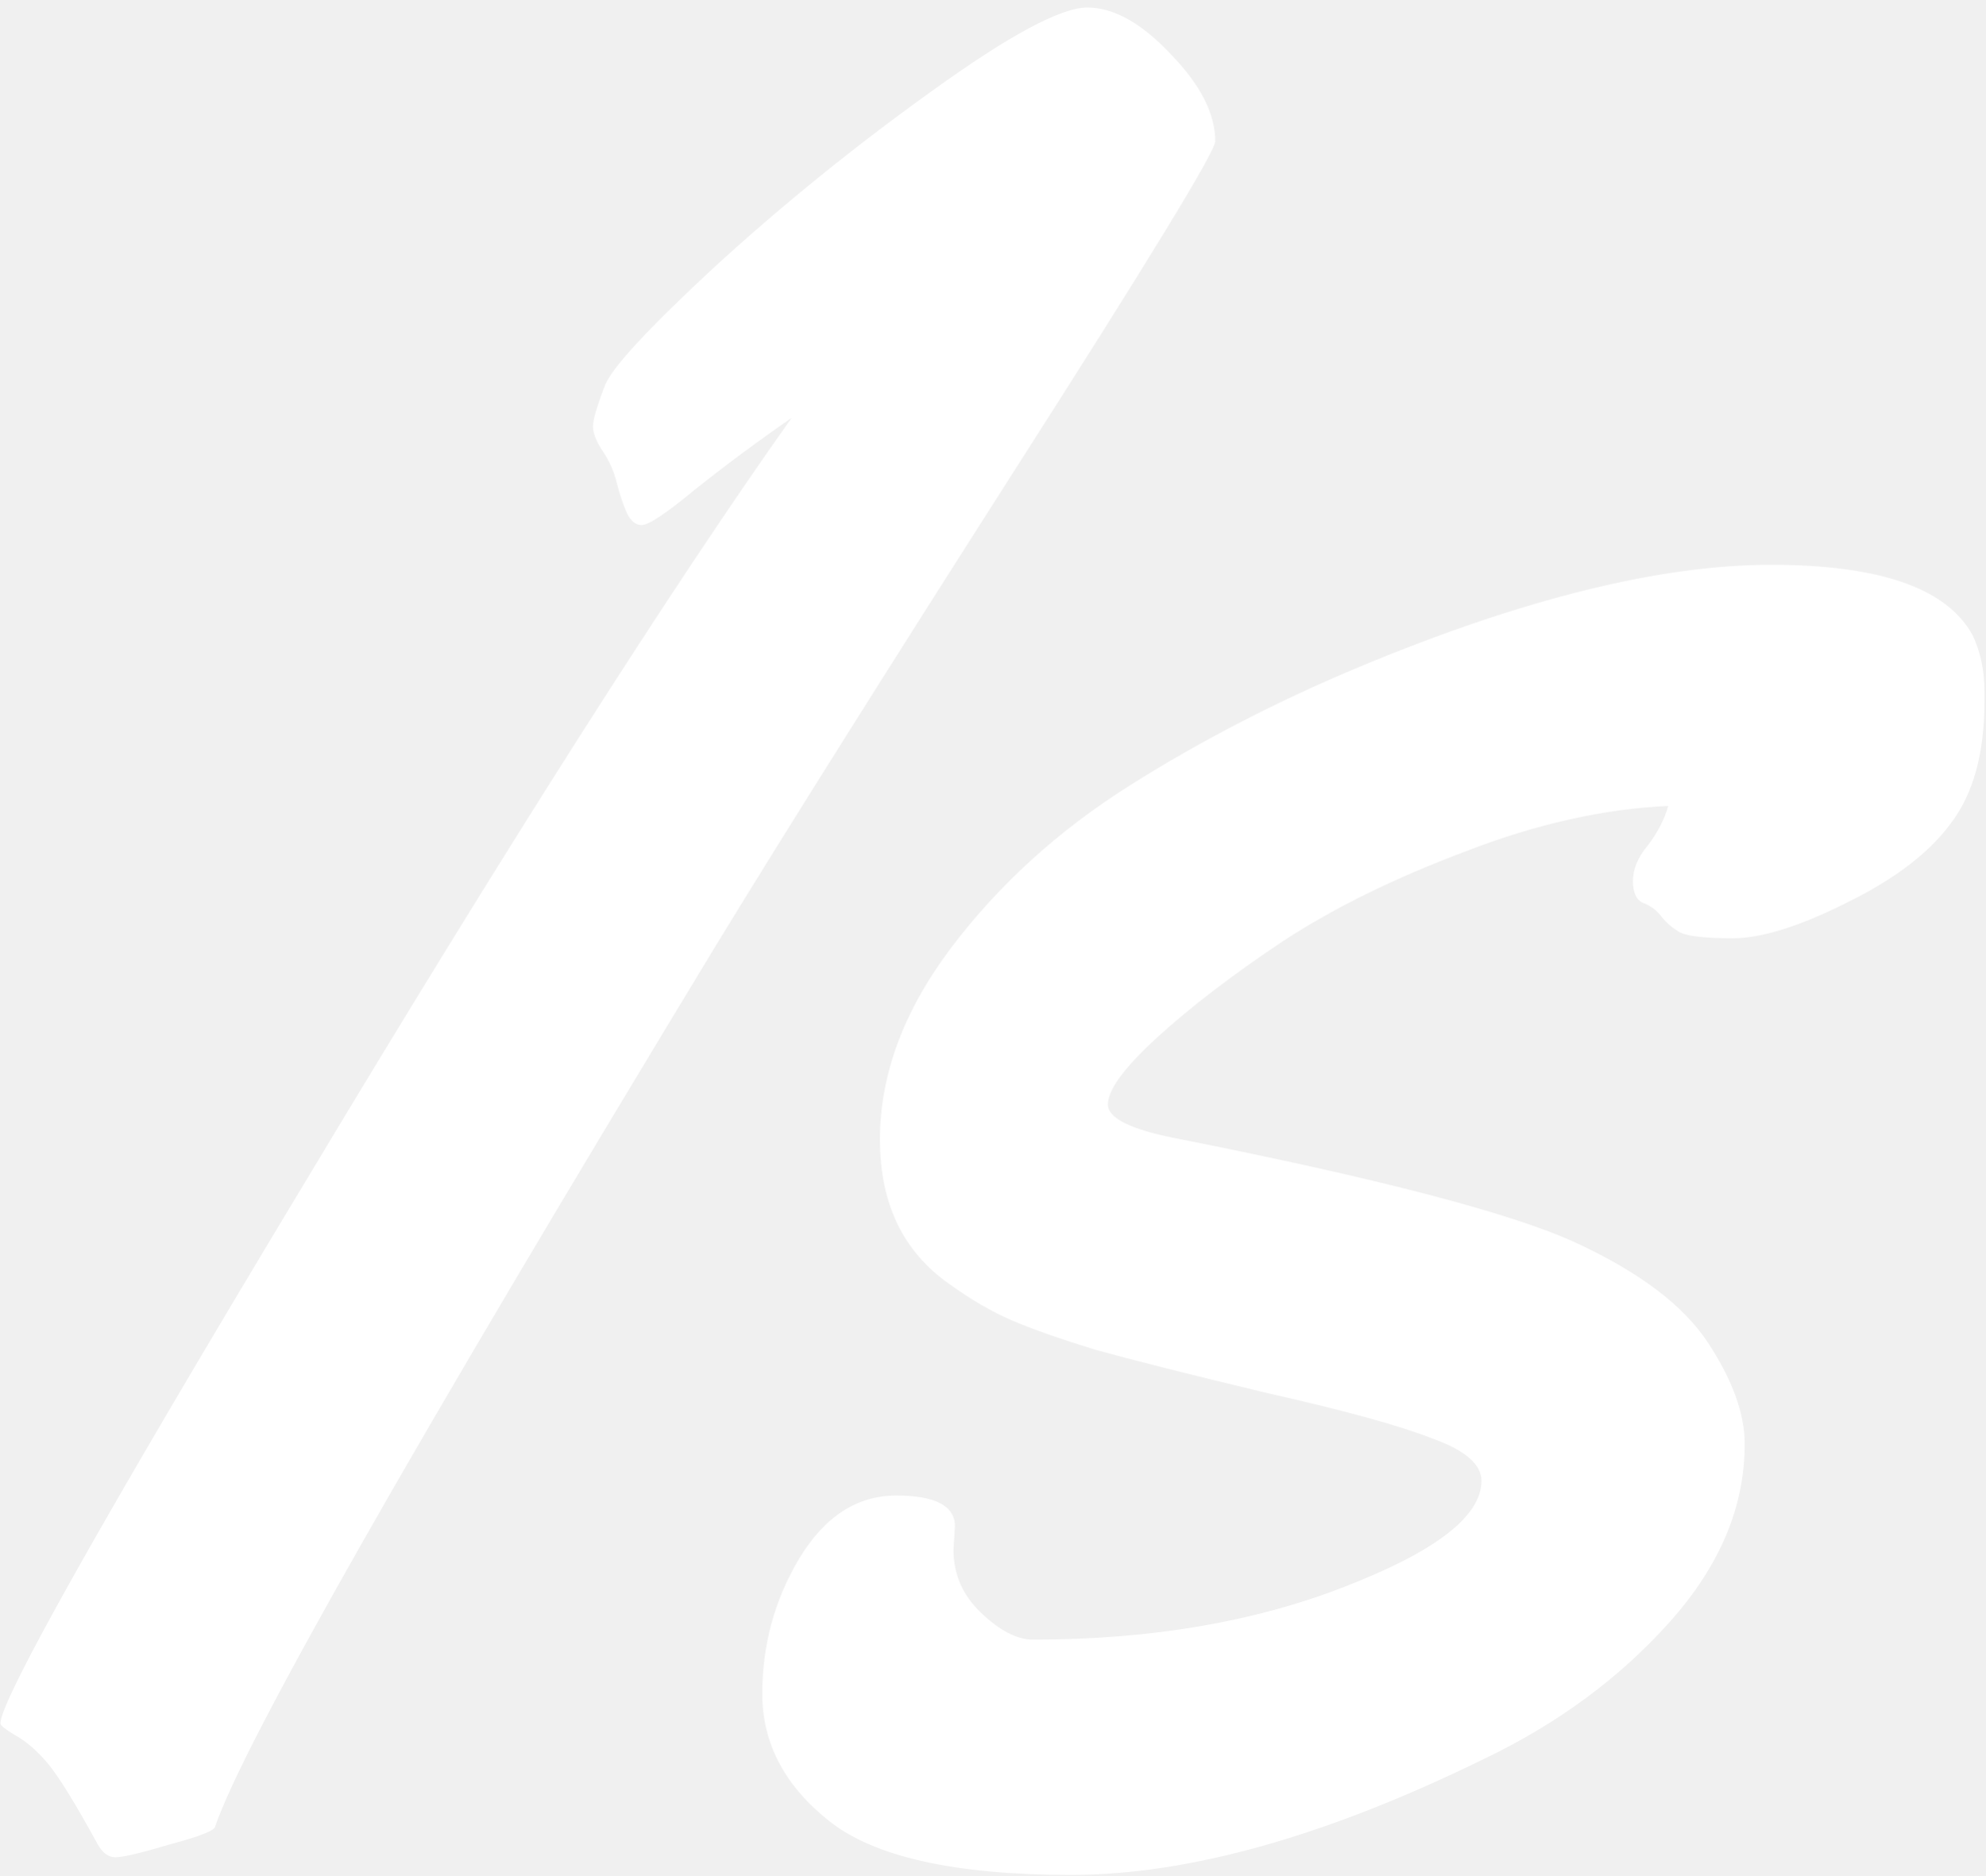
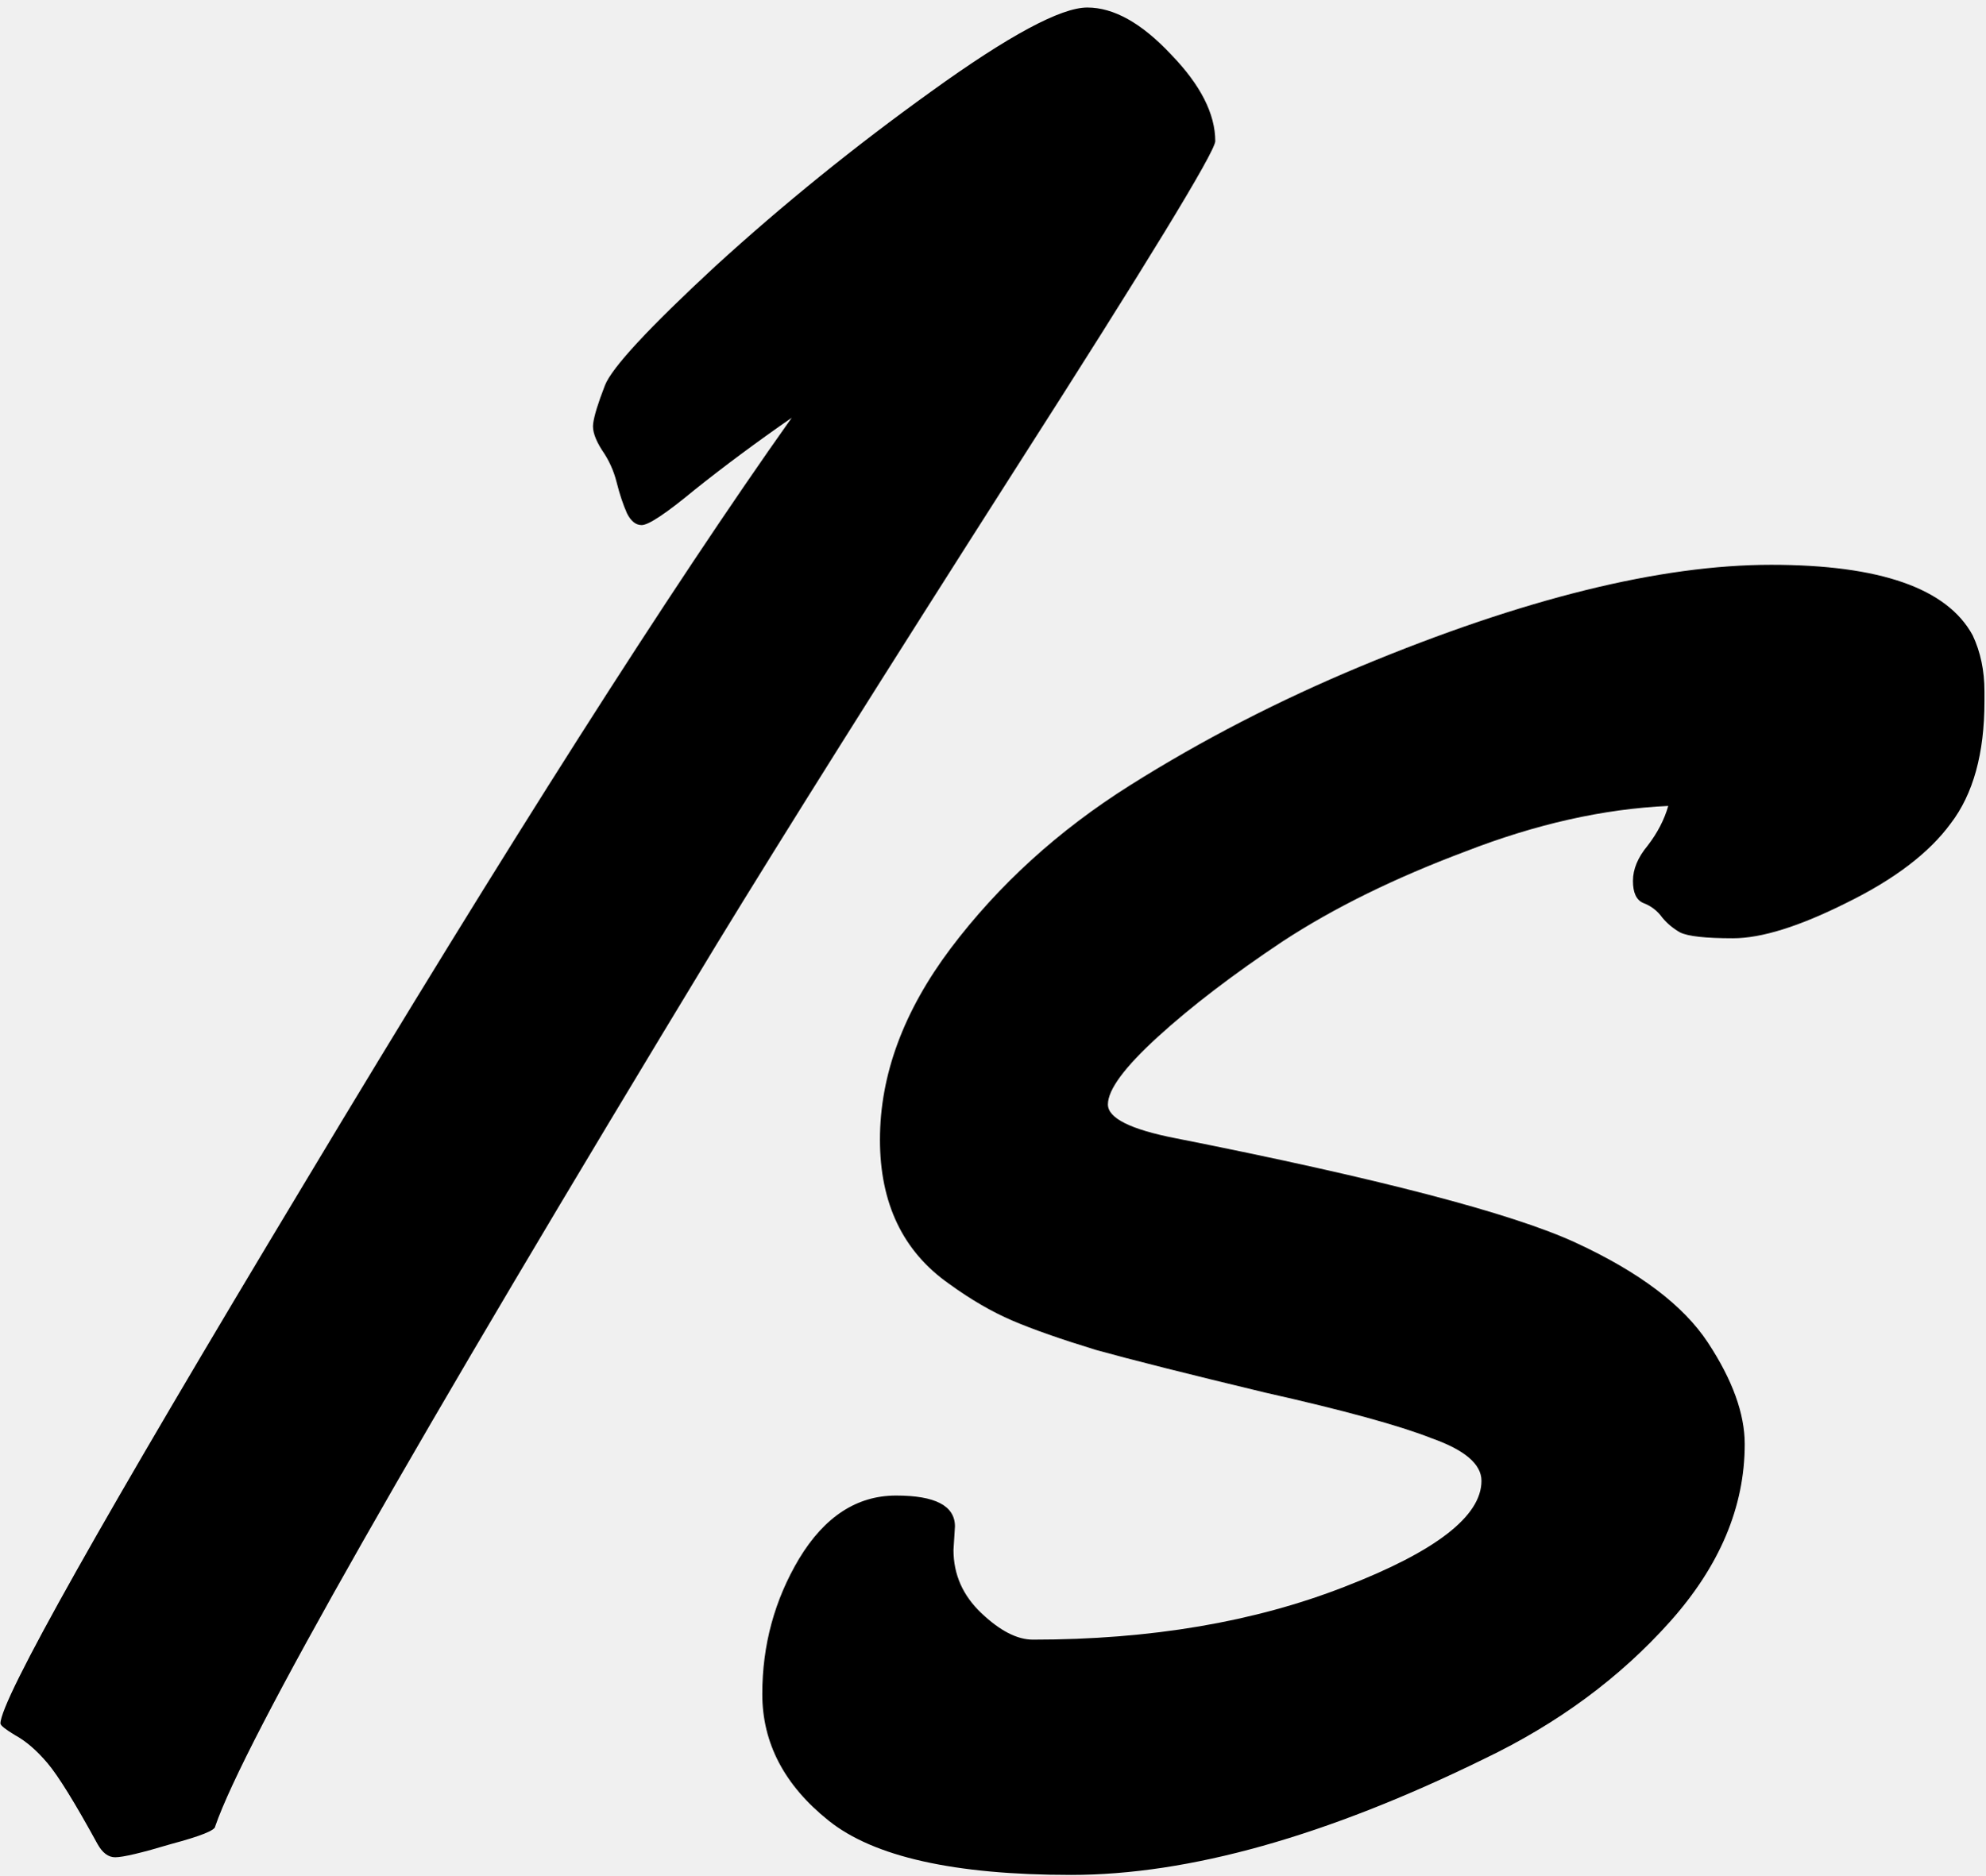
- <svg xmlns="http://www.w3.org/2000/svg" width="145" height="137" viewBox="0 0 145 137" fill="none">
-   <path d="M52.348 68.977C30.076 105.715 17.865 127.199 15.717 133.43C15.717 133.716 14.643 134.146 12.494 134.719C10.346 135.363 8.985 135.686 8.412 135.686C7.911 135.686 7.481 135.363 7.123 134.719C5.476 131.711 4.258 129.742 3.471 128.811C2.683 127.88 1.895 127.199 1.107 126.77C0.391 126.34 0.033 126.053 0.033 125.91C0.033 124.191 7.445 111.014 22.27 86.379C37.094 61.672 48.946 43.052 57.826 30.52C55.248 32.31 52.885 34.065 50.736 35.783C48.66 37.502 47.37 38.361 46.869 38.361C46.44 38.361 46.081 38.075 45.795 37.502C45.508 36.857 45.258 36.105 45.043 35.246C44.828 34.387 44.47 33.599 43.969 32.883C43.467 32.095 43.253 31.451 43.324 30.949C43.396 30.376 43.682 29.445 44.184 28.156C44.685 26.867 47.37 23.967 52.24 19.455C57.182 14.943 62.445 10.682 68.031 6.672C73.689 2.59 77.484 0.549 79.418 0.549C81.352 0.549 83.393 1.695 85.541 3.986C87.689 6.206 88.764 8.319 88.764 10.324C88.692 11.184 83.822 19.169 74.154 34.279C64.558 49.318 57.289 60.884 52.348 68.977ZM69.75 111.516L69.643 113.234C69.643 115.025 70.323 116.564 71.684 117.854C73.044 119.143 74.297 119.787 75.443 119.787C84.037 119.787 91.628 118.498 98.217 115.92C104.877 113.342 108.207 110.764 108.207 108.186C108.207 106.968 106.99 105.93 104.555 105.07C102.191 104.139 98.145 103.029 92.416 101.74C86.758 100.38 82.641 99.341 80.062 98.625C77.484 97.837 75.443 97.121 73.939 96.477C72.436 95.832 70.896 94.937 69.32 93.791C65.954 91.428 64.272 87.919 64.272 83.264C64.272 78.537 65.99 73.882 69.428 69.299C72.937 64.644 77.305 60.669 82.533 57.375C87.761 54.081 93.383 51.18 99.398 48.674C111.286 43.732 121.277 41.262 129.369 41.262C137.318 41.262 142.224 42.98 144.086 46.418C144.659 47.635 144.945 48.996 144.945 50.5V51.252C144.945 55.047 144.122 58.02 142.475 60.168C140.899 62.316 138.357 64.25 134.848 65.969C131.41 67.688 128.653 68.547 126.576 68.547C124.571 68.547 123.282 68.404 122.709 68.117C122.208 67.831 121.778 67.473 121.42 67.043C121.062 66.542 120.596 66.184 120.023 65.969C119.522 65.754 119.271 65.217 119.271 64.357C119.271 63.498 119.63 62.639 120.346 61.779C121.062 60.848 121.563 59.882 121.85 58.879C117.123 59.094 112.182 60.204 107.025 62.209C101.869 64.143 97.429 66.327 93.705 68.762C90.053 71.197 87.009 73.524 84.574 75.744C82.139 77.964 80.922 79.611 80.922 80.686C80.922 81.688 82.569 82.512 85.863 83.156C100.688 86.092 110.427 88.635 115.082 90.783C119.737 92.932 122.96 95.367 124.75 98.088C126.54 100.809 127.436 103.28 127.436 105.5C127.436 110.083 125.609 114.416 121.957 118.498C118.305 122.58 113.793 125.91 108.422 128.488C96.892 134.146 86.83 136.975 78.236 136.975C69.714 136.975 63.806 135.65 60.512 133C57.289 130.422 55.678 127.342 55.678 123.762C55.678 120.181 56.573 116.887 58.363 113.879C60.225 110.799 62.589 109.26 65.453 109.26C68.318 109.26 69.75 110.012 69.75 111.516Z" fill="white" />
+ <svg xmlns="http://www.w3.org/2000/svg" width="145" height="137" viewBox="0 0 145 137" fill="#000000">
+   <path d="M52.348 68.977C30.076 105.715 17.865 127.199 15.717 133.43C15.717 133.716 14.643 134.146 12.494 134.719C10.346 135.363 8.985 135.686 8.412 135.686C7.911 135.686 7.481 135.363 7.123 134.719C5.476 131.711 4.258 129.742 3.471 128.811C2.683 127.88 1.895 127.199 1.107 126.77C0.391 126.34 0.033 126.053 0.033 125.91C0.033 124.191 7.445 111.014 22.27 86.379C37.094 61.672 48.946 43.052 57.826 30.52C55.248 32.31 52.885 34.065 50.736 35.783C48.66 37.502 47.37 38.361 46.869 38.361C46.44 38.361 46.081 38.075 45.795 37.502C45.508 36.857 45.258 36.105 45.043 35.246C44.828 34.387 44.47 33.599 43.969 32.883C43.467 32.095 43.253 31.451 43.324 30.949C43.396 30.376 43.682 29.445 44.184 28.156C44.685 26.867 47.37 23.967 52.24 19.455C57.182 14.943 62.445 10.682 68.031 6.672C73.689 2.59 77.484 0.549 79.418 0.549C81.352 0.549 83.393 1.695 85.541 3.986C87.689 6.206 88.764 8.319 88.764 10.324C88.692 11.184 83.822 19.169 74.154 34.279C64.558 49.318 57.289 60.884 52.348 68.977ZM69.75 111.516L69.643 113.234C69.643 115.025 70.323 116.564 71.684 117.854C73.044 119.143 74.297 119.787 75.443 119.787C84.037 119.787 91.628 118.498 98.217 115.92C104.877 113.342 108.207 110.764 108.207 108.186C108.207 106.968 106.99 105.93 104.555 105.07C102.191 104.139 98.145 103.029 92.416 101.74C86.758 100.38 82.641 99.341 80.062 98.625C77.484 97.837 75.443 97.121 73.939 96.477C72.436 95.832 70.896 94.937 69.32 93.791C65.954 91.428 64.272 87.919 64.272 83.264C64.272 78.537 65.99 73.882 69.428 69.299C72.937 64.644 77.305 60.669 82.533 57.375C87.761 54.081 93.383 51.18 99.398 48.674C111.286 43.732 121.277 41.262 129.369 41.262C137.318 41.262 142.224 42.98 144.086 46.418C144.659 47.635 144.945 48.996 144.945 50.5V51.252C144.945 55.047 144.122 58.02 142.475 60.168C140.899 62.316 138.357 64.25 134.848 65.969C131.41 67.688 128.653 68.547 126.576 68.547C124.571 68.547 123.282 68.404 122.709 68.117C122.208 67.831 121.778 67.473 121.42 67.043C121.062 66.542 120.596 66.184 120.023 65.969C119.522 65.754 119.271 65.217 119.271 64.357C119.271 63.498 119.63 62.639 120.346 61.779C121.062 60.848 121.563 59.882 121.85 58.879C117.123 59.094 112.182 60.204 107.025 62.209C101.869 64.143 97.429 66.327 93.705 68.762C90.053 71.197 87.009 73.524 84.574 75.744C82.139 77.964 80.922 79.611 80.922 80.686C80.922 81.688 82.569 82.512 85.863 83.156C100.688 86.092 110.427 88.635 115.082 90.783C119.737 92.932 122.96 95.367 124.75 98.088C126.54 100.809 127.436 103.28 127.436 105.5C127.436 110.083 125.609 114.416 121.957 118.498C118.305 122.58 113.793 125.91 108.422 128.488C96.892 134.146 86.83 136.975 78.236 136.975C69.714 136.975 63.806 135.65 60.512 133C57.289 130.422 55.678 127.342 55.678 123.762C55.678 120.181 56.573 116.887 58.363 113.879C60.225 110.799 62.589 109.26 65.453 109.26C68.318 109.26 69.75 110.012 69.75 111.516Z" fill="black" />
</svg>
